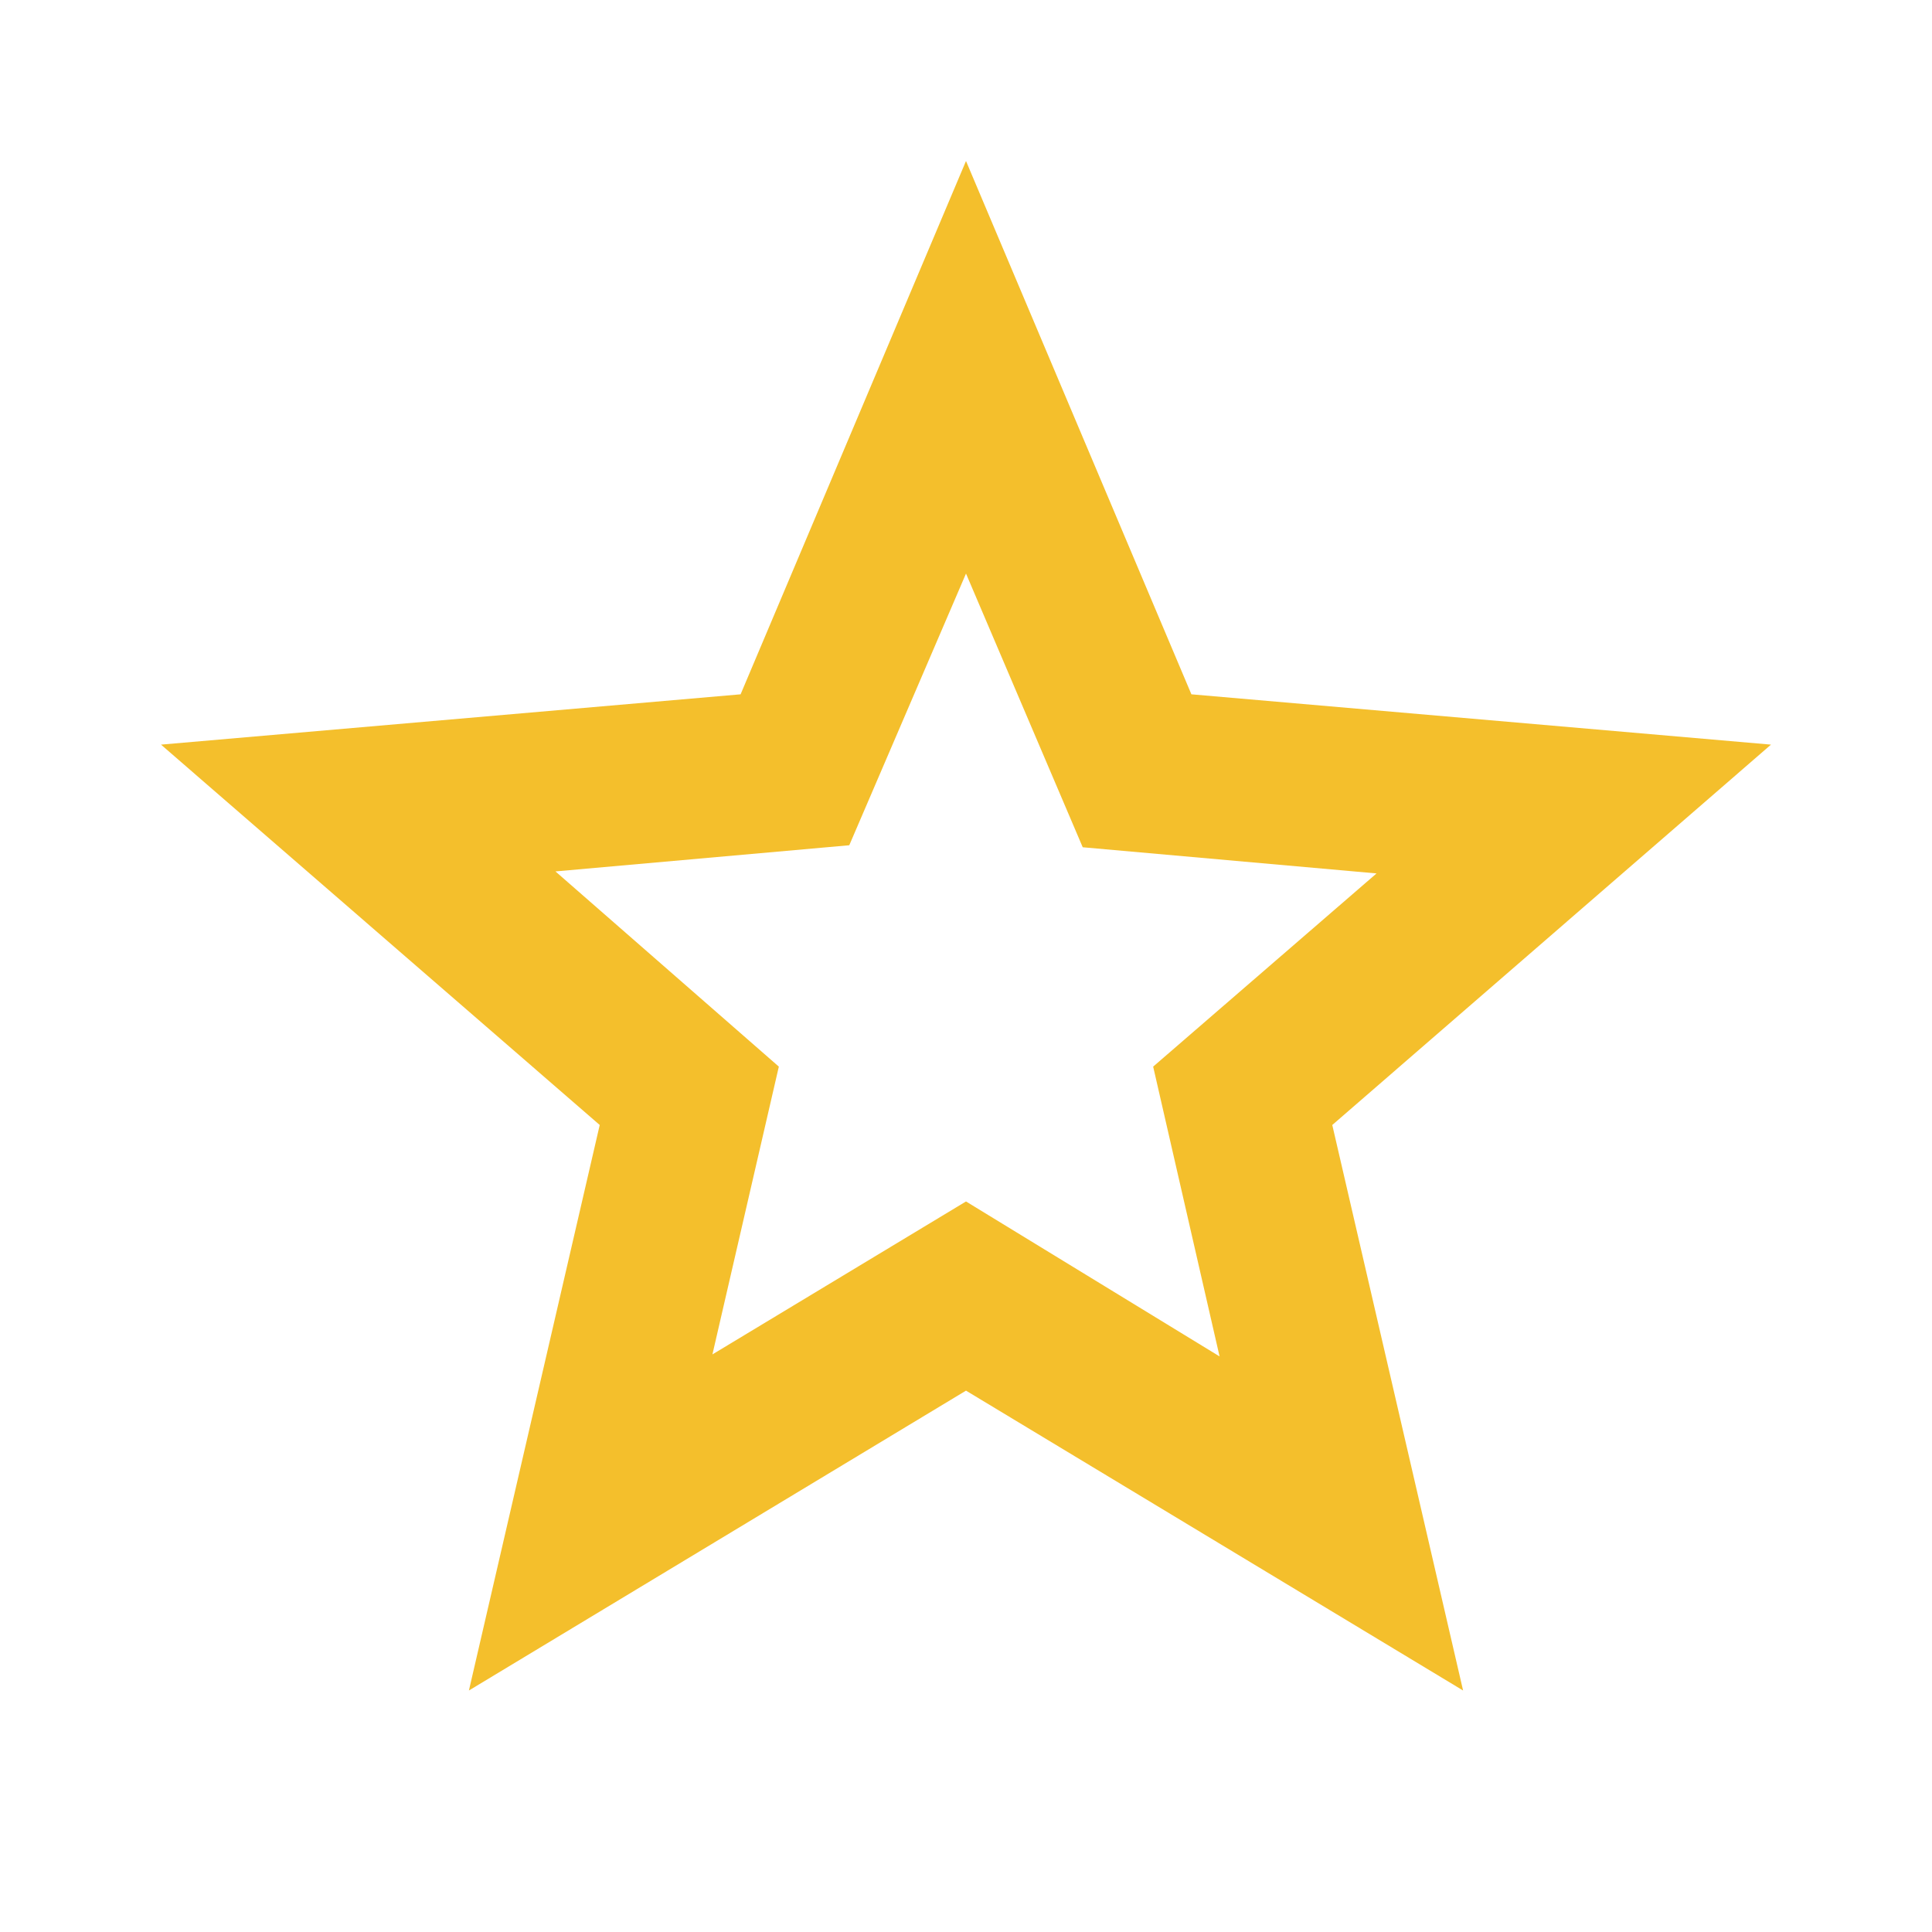
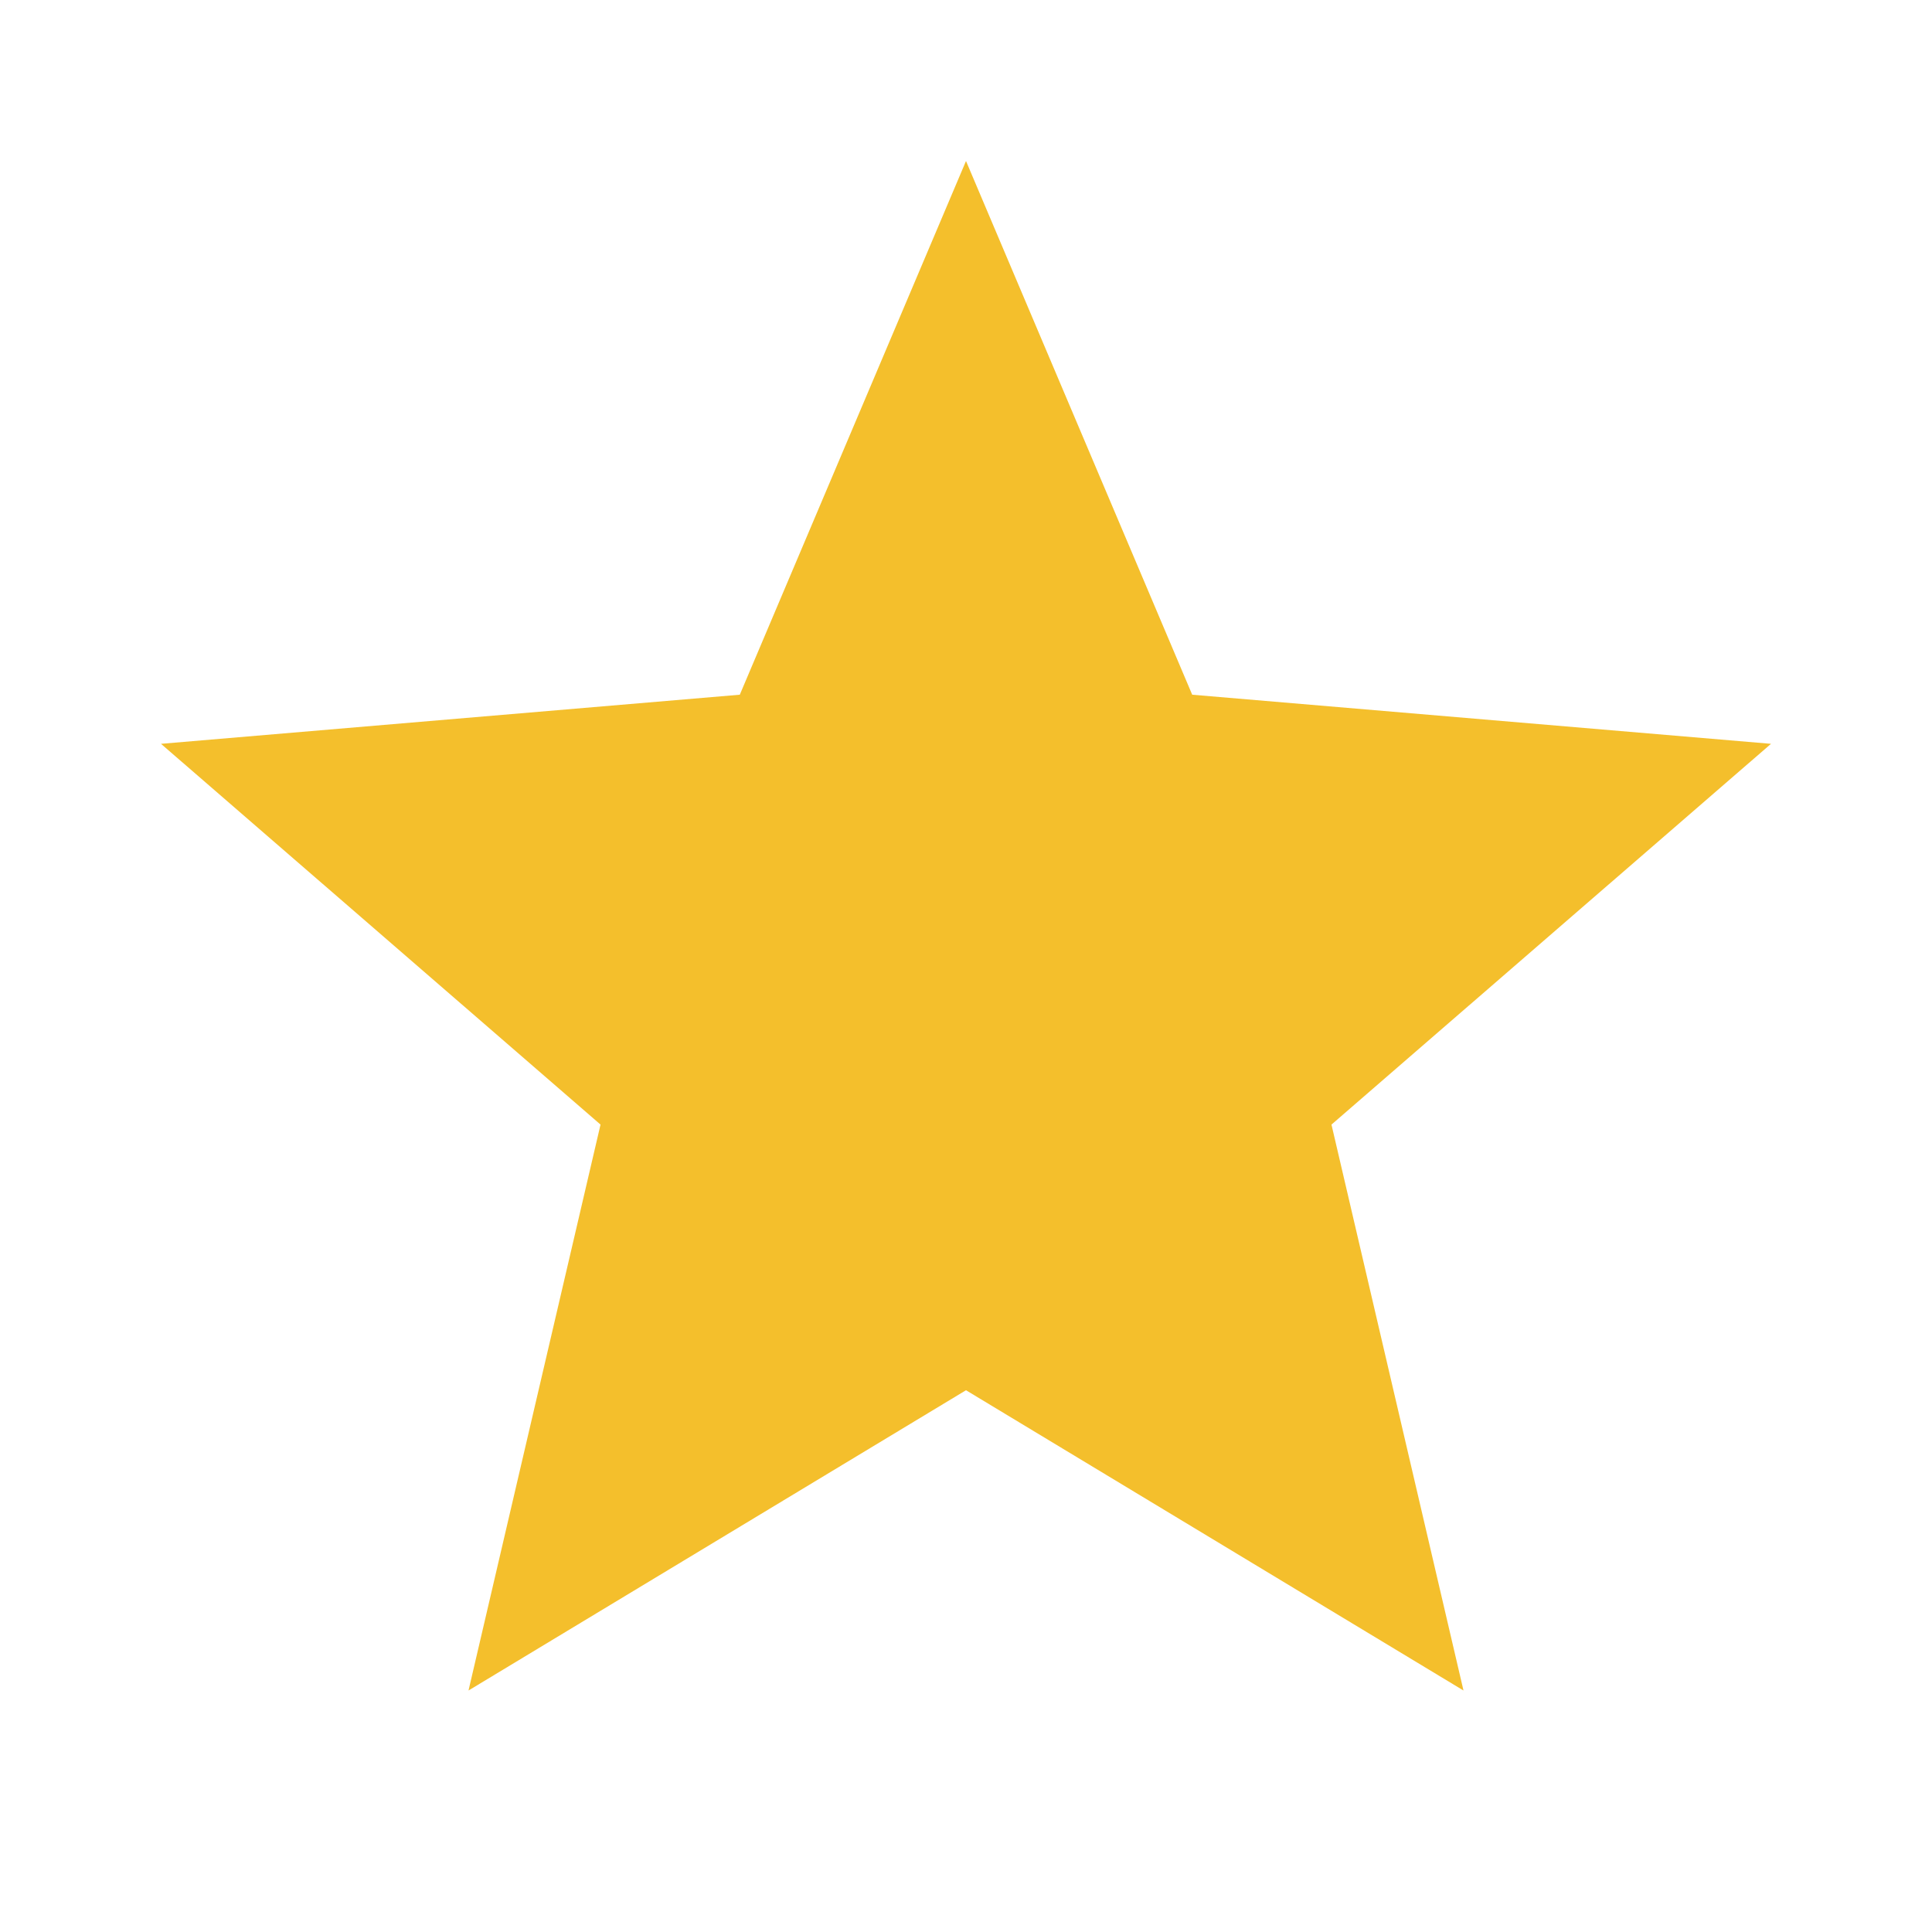
- <svg xmlns="http://www.w3.org/2000/svg" height="24px" viewBox="0 -960 960 960" width="24px" fill="#f4bf2c">
-   <path d="m354-287 126-76 126 77-33-144 111-96-146-13-58-136-58 135-146 13 111 97-33 143ZM233-120l65-281L80-590l288-25 112-265 112 265 288 25-218 189 65 281-247-149-247 149Zm247-350Z" />
+ <svg xmlns="http://www.w3.org/2000/svg" enable-background="new 0 0 24 24" height="24px" viewBox="0 0 24 24" width="24px" fill="#f4bf2c">
+   <g>
+     <path d="M0 0h24v24H0V0z" fill="none" />
+     <path d="M0 0h24v24H0V0z" fill="none" />
+   </g>
+   <g>
+     <path d="M12 17.27 18.18 21l-1.64-7.03L22 9.24l-7.19-.61L12 2 9.19 8.63 2 9.24l5.46 4.73L5.82 21 12 17.27z" />
+   </g>
</svg>
